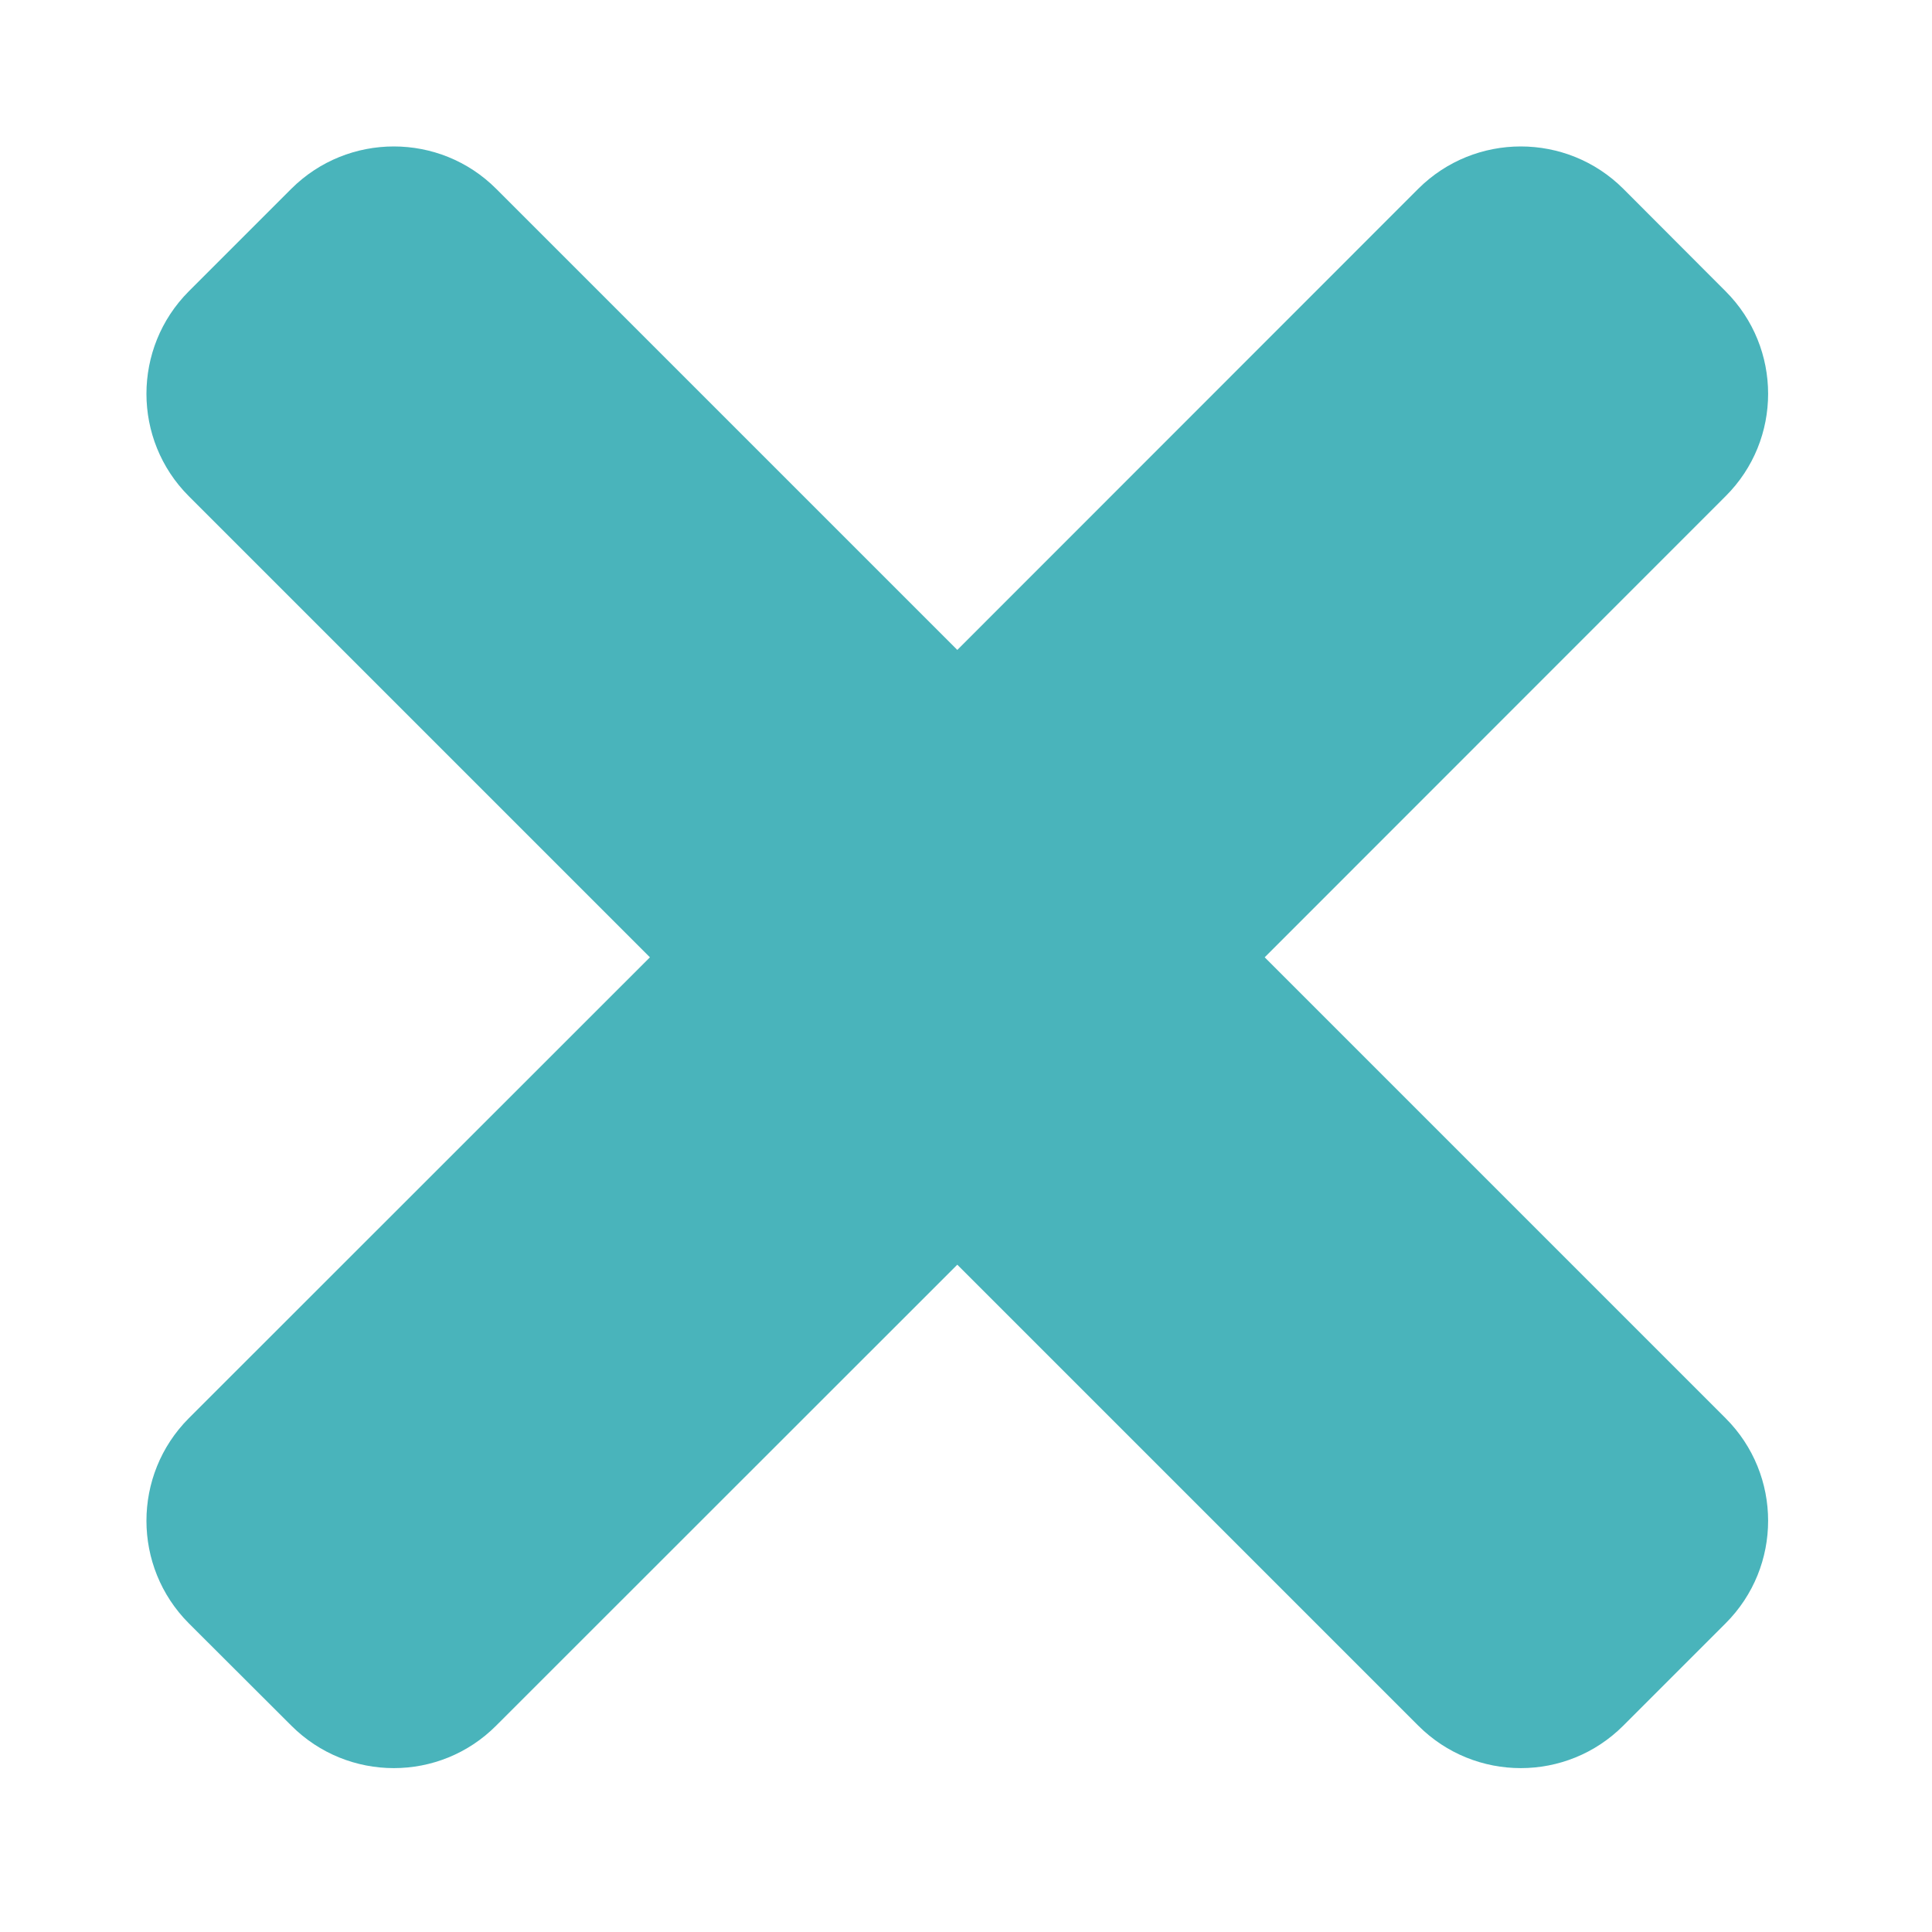
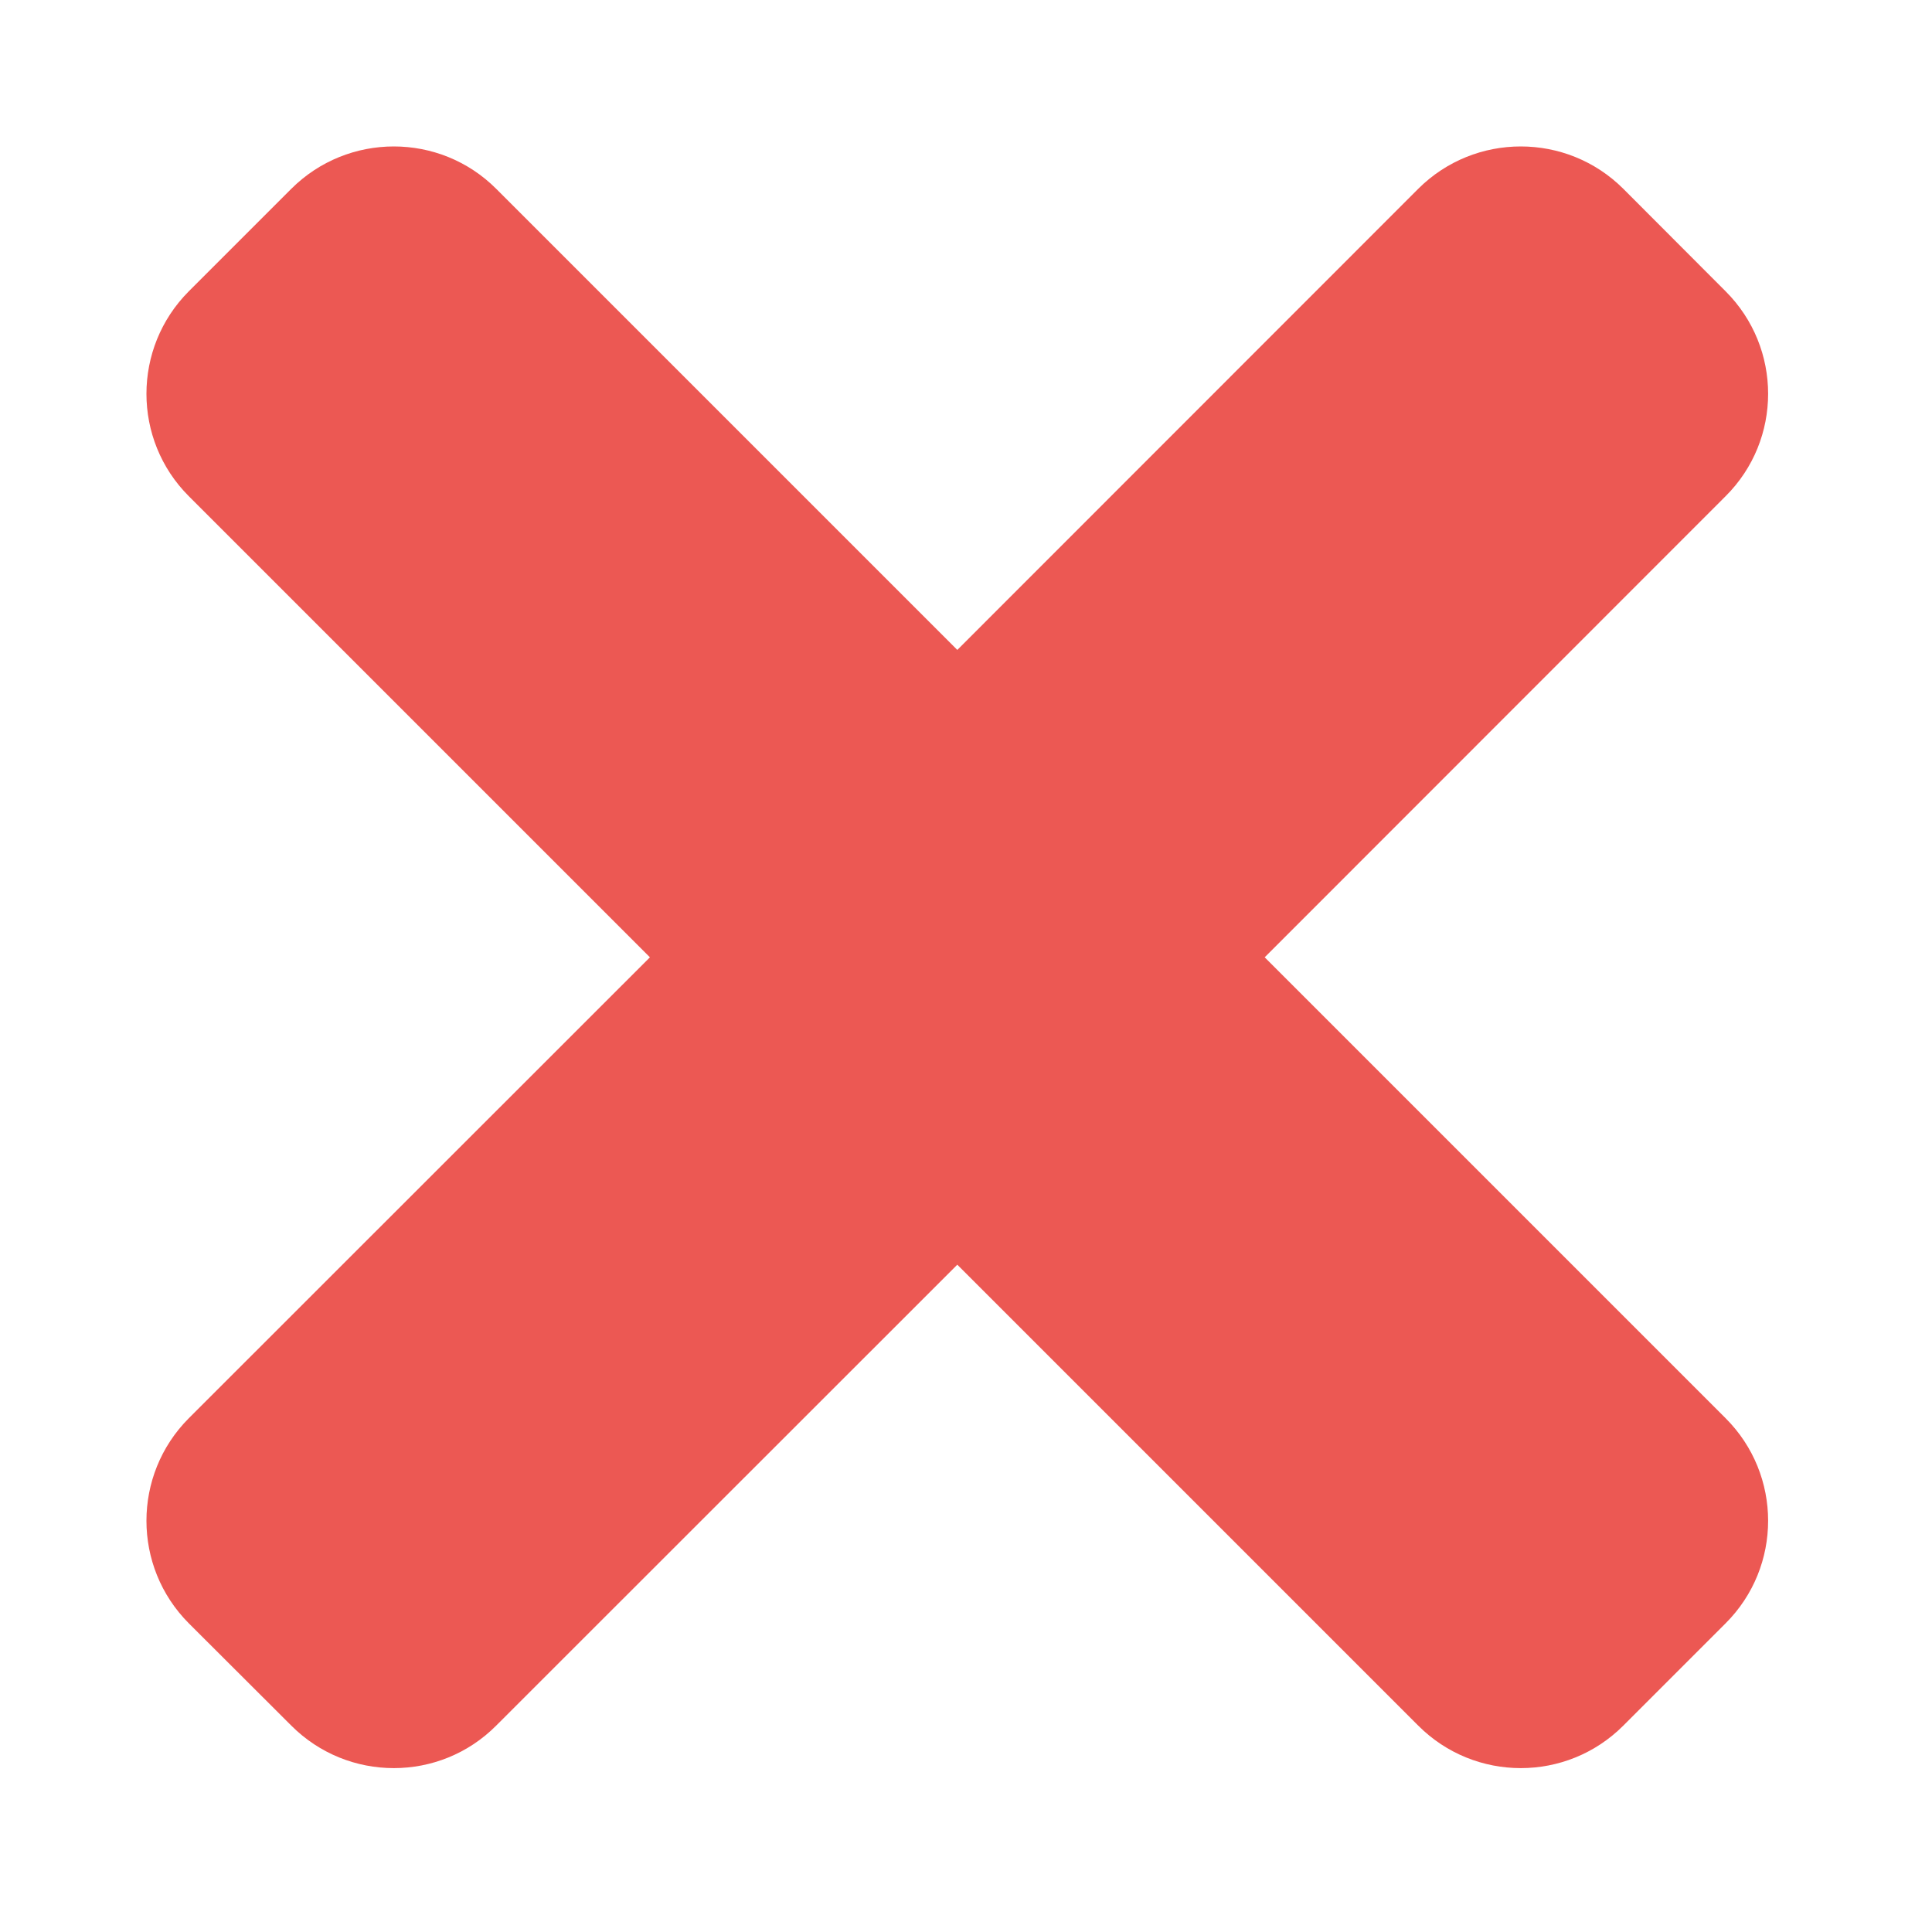
<svg xmlns="http://www.w3.org/2000/svg" width="10" height="10" viewBox="0 0 10 10" fill="none">
-   <path d="M8.932 7.341L6.546 4.955L8.932 2.568C9.225 2.276 9.225 1.801 8.932 1.508L8.402 0.977C8.109 0.685 7.634 0.685 7.341 0.977L4.955 3.364L2.568 0.977C2.276 0.685 1.801 0.685 1.508 0.977L0.977 1.508C0.685 1.801 0.685 2.276 0.977 2.568L3.364 4.955L0.977 7.341C0.685 7.634 0.685 8.109 0.977 8.402L1.508 8.932C1.801 9.225 2.276 9.225 2.568 8.932L4.955 6.546L7.341 8.932C7.634 9.225 8.109 9.225 8.402 8.932L8.932 8.402C9.225 8.109 9.225 7.634 8.932 7.341Z" fill="#49B4BB" />
+   <path d="M8.932 7.341L6.546 4.955L8.932 2.568C9.225 2.276 9.225 1.801 8.932 1.508L8.402 0.977C8.109 0.685 7.634 0.685 7.341 0.977L4.955 3.364L2.568 0.977C2.276 0.685 1.801 0.685 1.508 0.977L0.977 1.508C0.685 1.801 0.685 2.276 0.977 2.568L3.364 4.955L0.977 7.341C0.685 7.634 0.685 8.109 0.977 8.402L1.508 8.932C1.801 9.225 2.276 9.225 2.568 8.932L4.955 6.546L7.341 8.932C7.634 9.225 8.109 9.225 8.402 8.932L8.932 8.402C9.225 8.109 9.225 7.634 8.932 7.341Z" fill="#ec5853" />
</svg>
